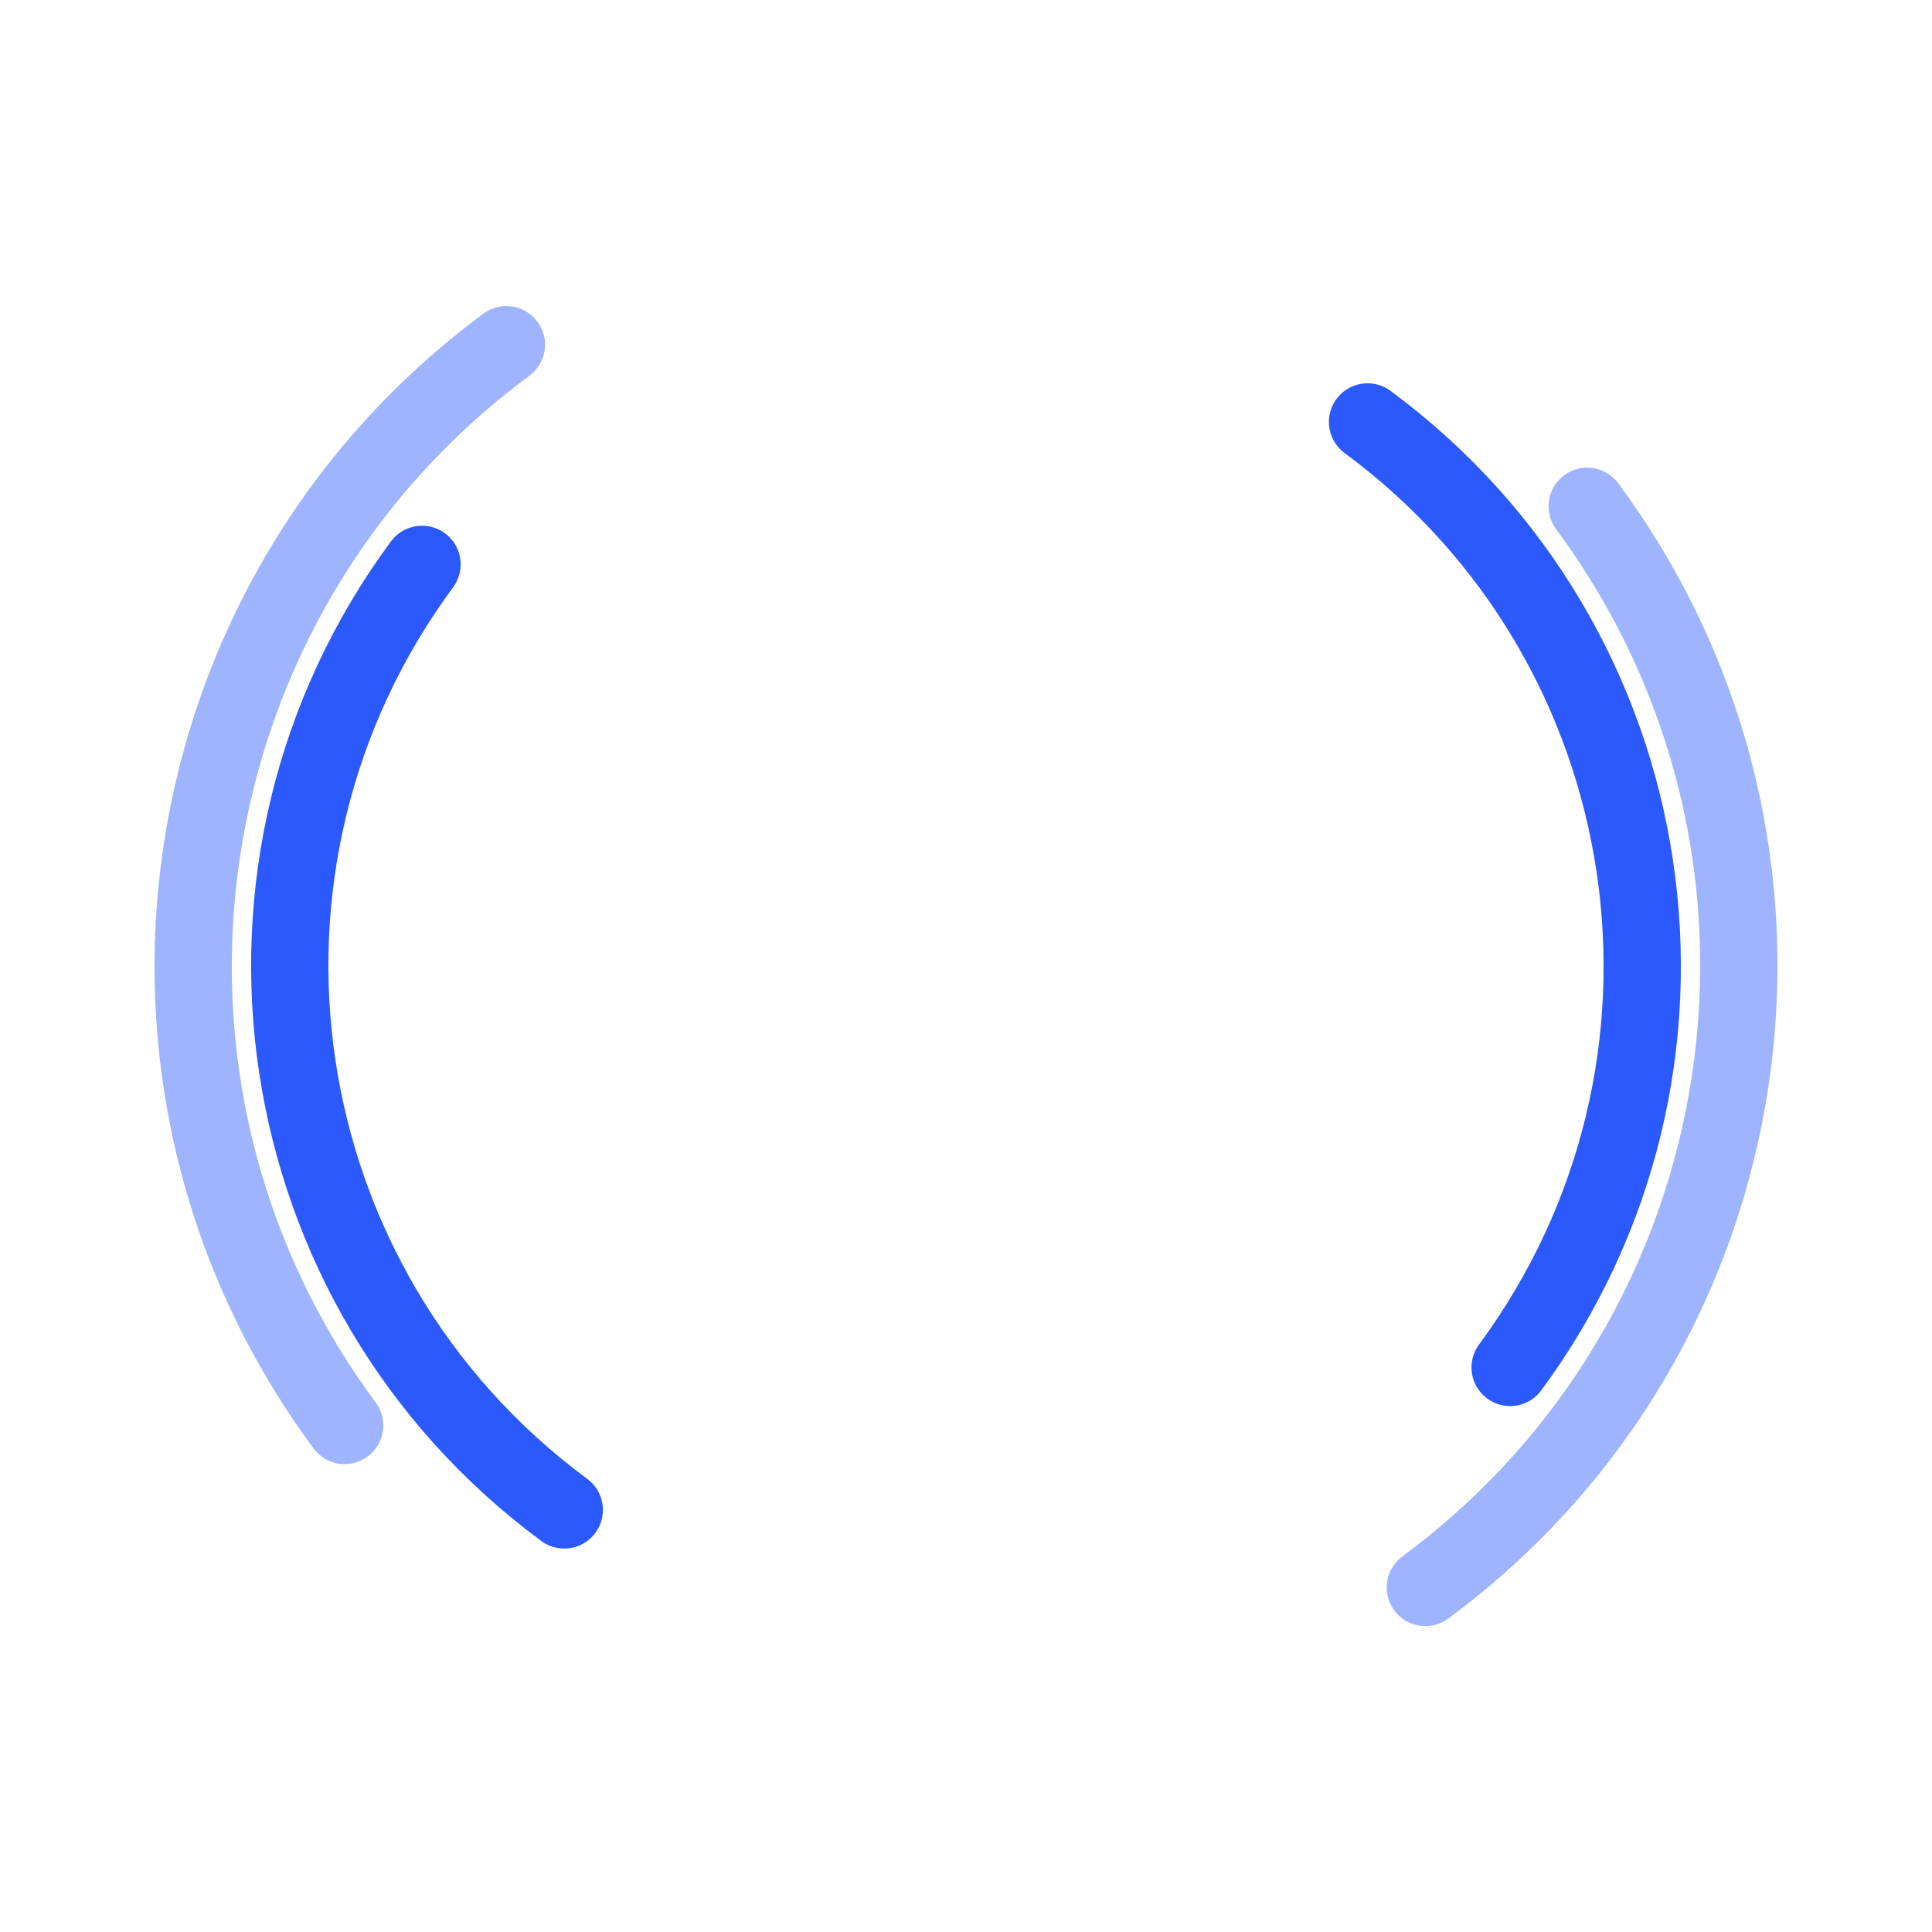
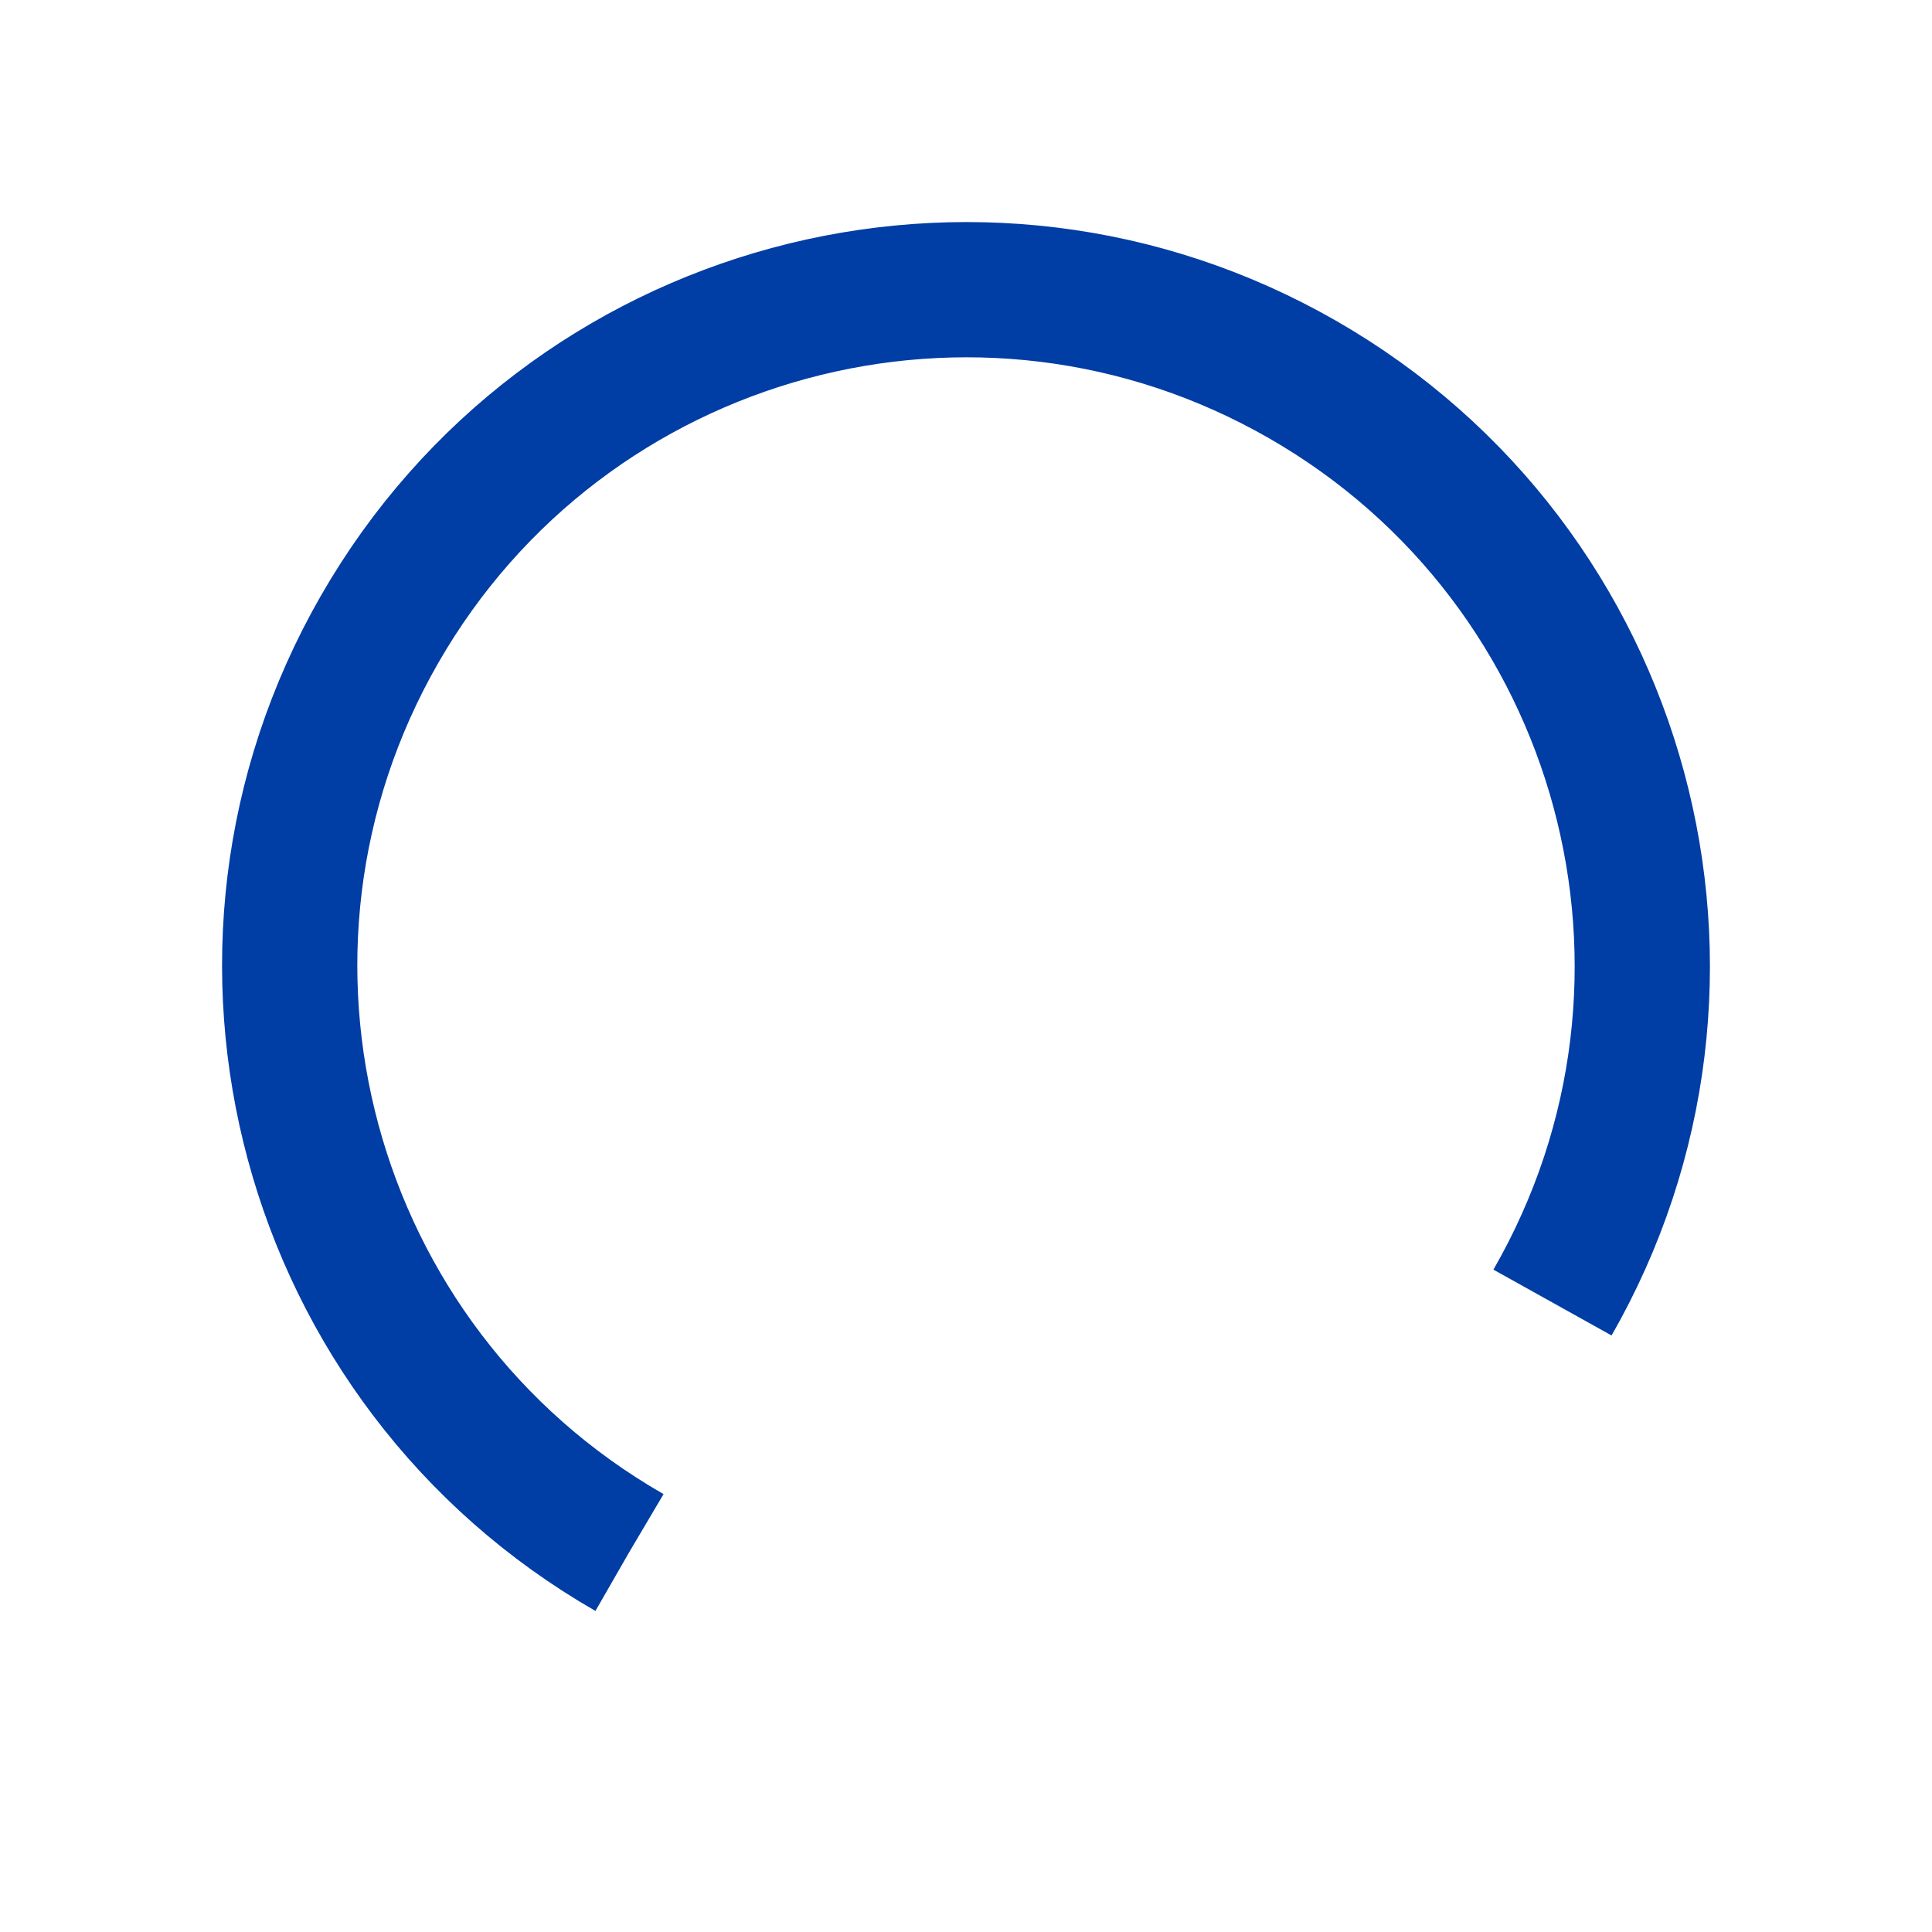
- <svg xmlns="http://www.w3.org/2000/svg" width="200px" height="200px" viewBox="0 0 100 100" preserveAspectRatio="xMidYMid" class="lds-double-ring" style="background: none;">
-   <circle cx="50" cy="50" ng-attr-r="{{config.radius}}" ng-attr-stroke-width="{{config.width}}" ng-attr-stroke="{{config.c1}}" ng-attr-stroke-dasharray="{{config.dasharray}}" fill="none" stroke-linecap="round" r="40" stroke-width="4" stroke="#9fb4ff" stroke-dasharray="62.832 62.832" transform="rotate(323.541 50.0001 50)">
+ <svg xmlns="http://www.w3.org/2000/svg" width="200px" height="200px" viewBox="0 0 100 100" preserveAspectRatio="xMidYMid" class="lds-rolling" style="background: none;">
+   <circle cx="50" cy="50" fill="none" ng-attr-stroke="{{config.color}}" ng-attr-stroke-width="{{config.width}}" ng-attr-r="{{config.radius}}" ng-attr-stroke-dasharray="{{config.dasharray}}" stroke="#003da5" stroke-width="7" r="35" stroke-dasharray="164.934 56.978" transform="rotate(119.88 50 50)">
    <animateTransform attributeName="transform" type="rotate" calcMode="linear" values="0 50 50;360 50 50" keyTimes="0;1" dur="1s" begin="0s" repeatCount="indefinite" />
  </circle>
-   <circle cx="50" cy="50" ng-attr-r="{{config.radius2}}" ng-attr-stroke-width="{{config.width}}" ng-attr-stroke="{{config.c2}}" ng-attr-stroke-dasharray="{{config.dasharray2}}" ng-attr-stroke-dashoffset="{{config.dashoffset2}}" fill="none" stroke-linecap="round" r="35" stroke-width="4" stroke="#2B59FE" stroke-dasharray="54.978 54.978" stroke-dashoffset="54.978" transform="rotate(-323.541 50 50.0001)">
-     <animateTransform attributeName="transform" type="rotate" calcMode="linear" values="0 50 50;-360 50 50" keyTimes="0;1" dur="1s" begin="0s" repeatCount="indefinite" />
-   </circle>
</svg>
